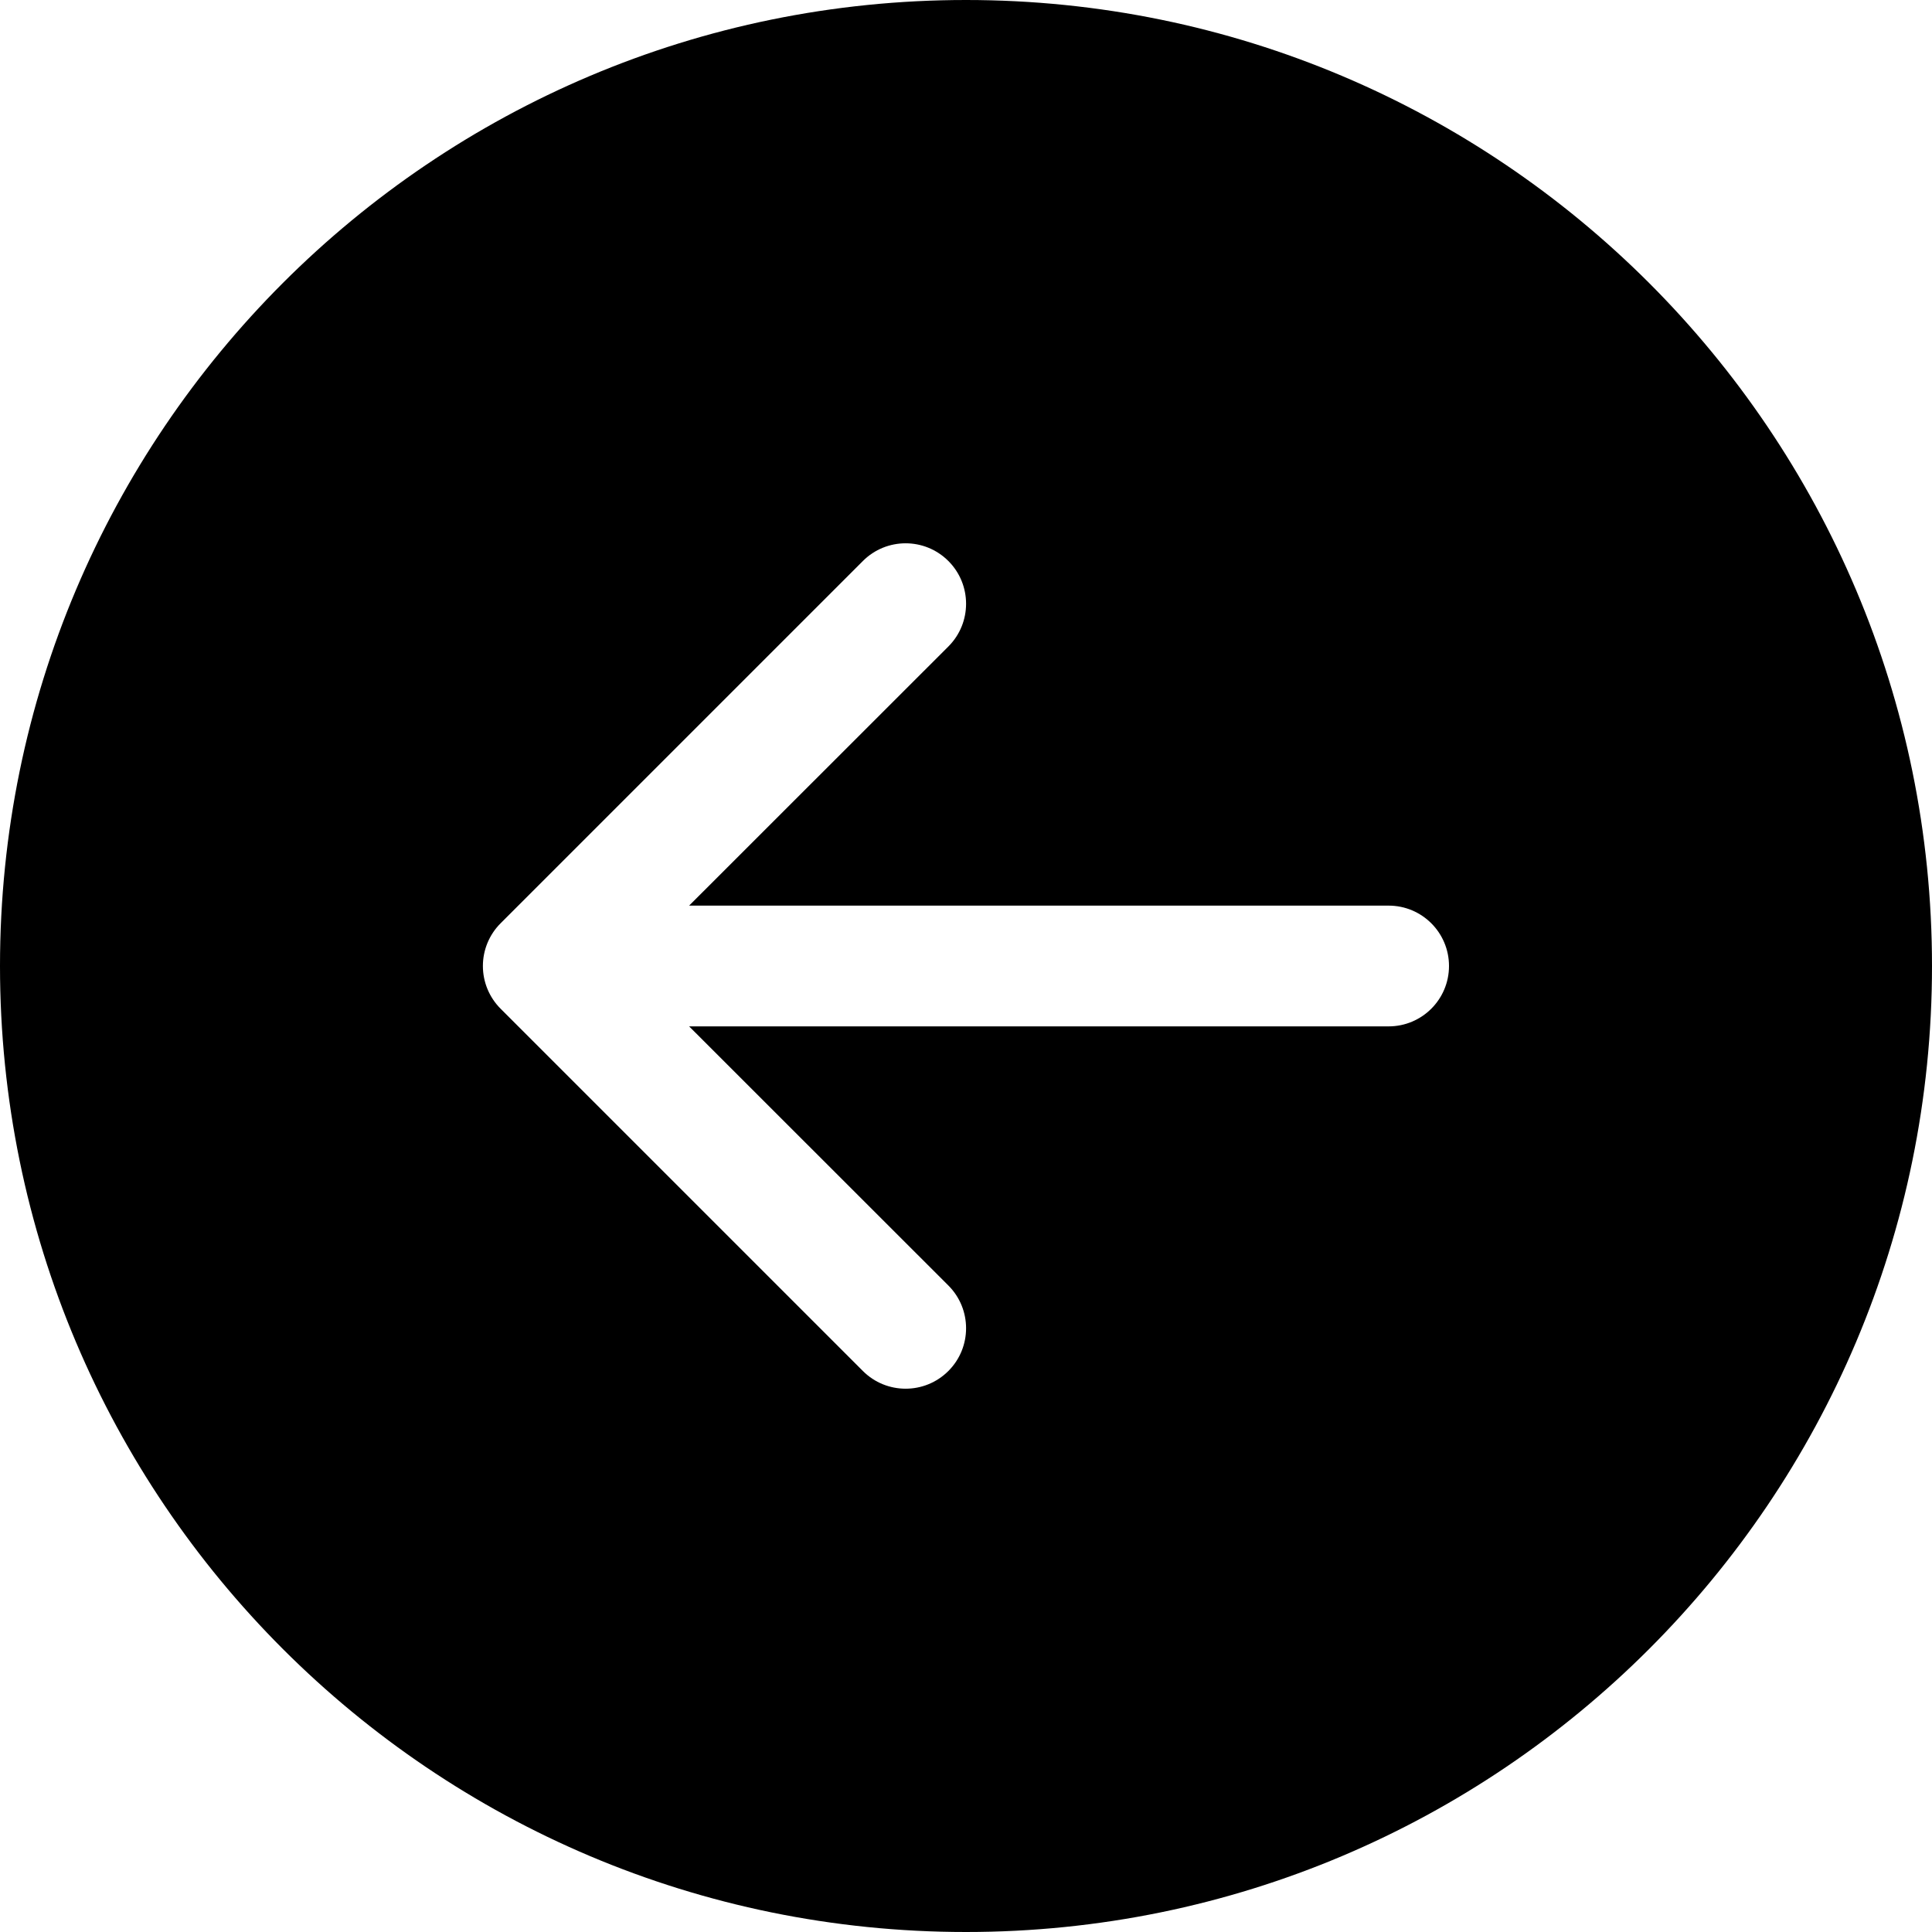
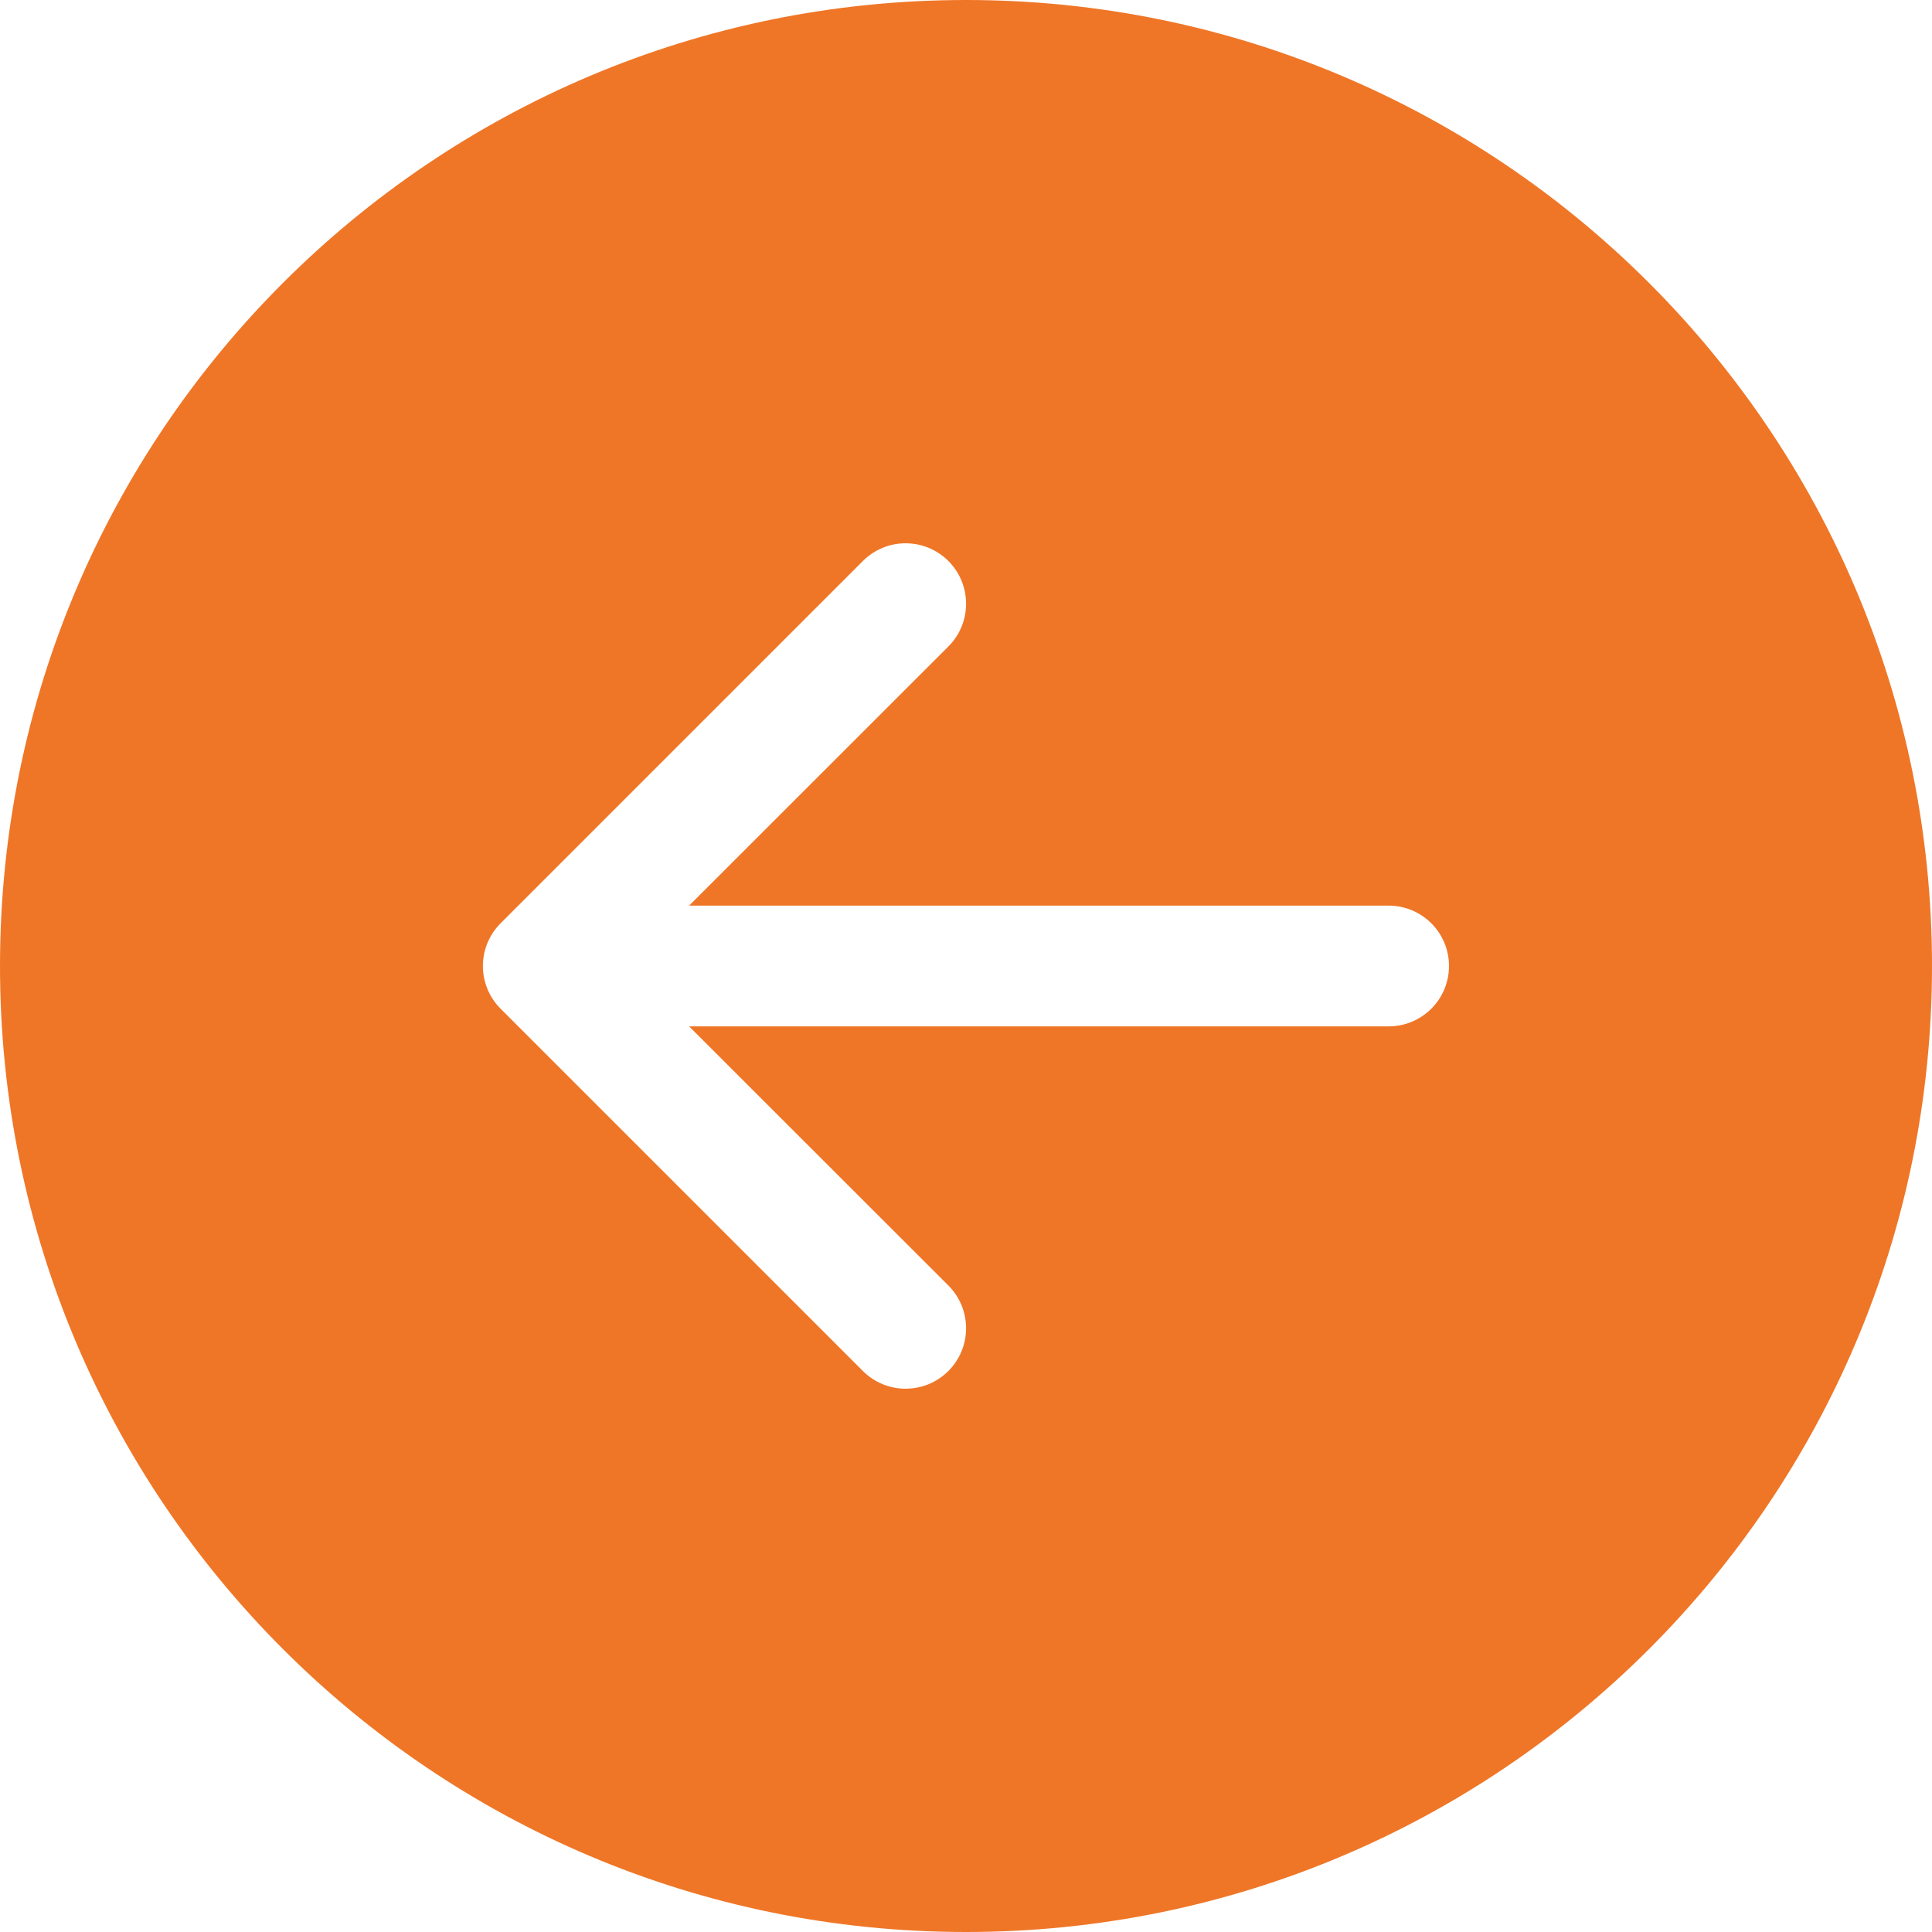
- <svg xmlns="http://www.w3.org/2000/svg" width="16" height="16" fill="currentColor" class="bi bi-arrow-left-circle-fill" viewBox="0 0 16 16">
+ <svg xmlns="http://www.w3.org/2000/svg" width="16" height="16" fill="#ef7627" class="bi bi-arrow-left-circle-fill" viewBox="0 0 16 16">
  <path d="M8 0a8 8 0 1 0 0 16A8 8 0 0 0 8 0zm3.5 7.5a.5.5 0 0 1 0 1H5.707l2.147 2.146a.5.5 0 0 1-.708.708l-3-3a.5.5 0 0 1 0-.708l3-3a.5.5 0 1 1 .708.708L5.707 7.5H11.5z" />
</svg>
